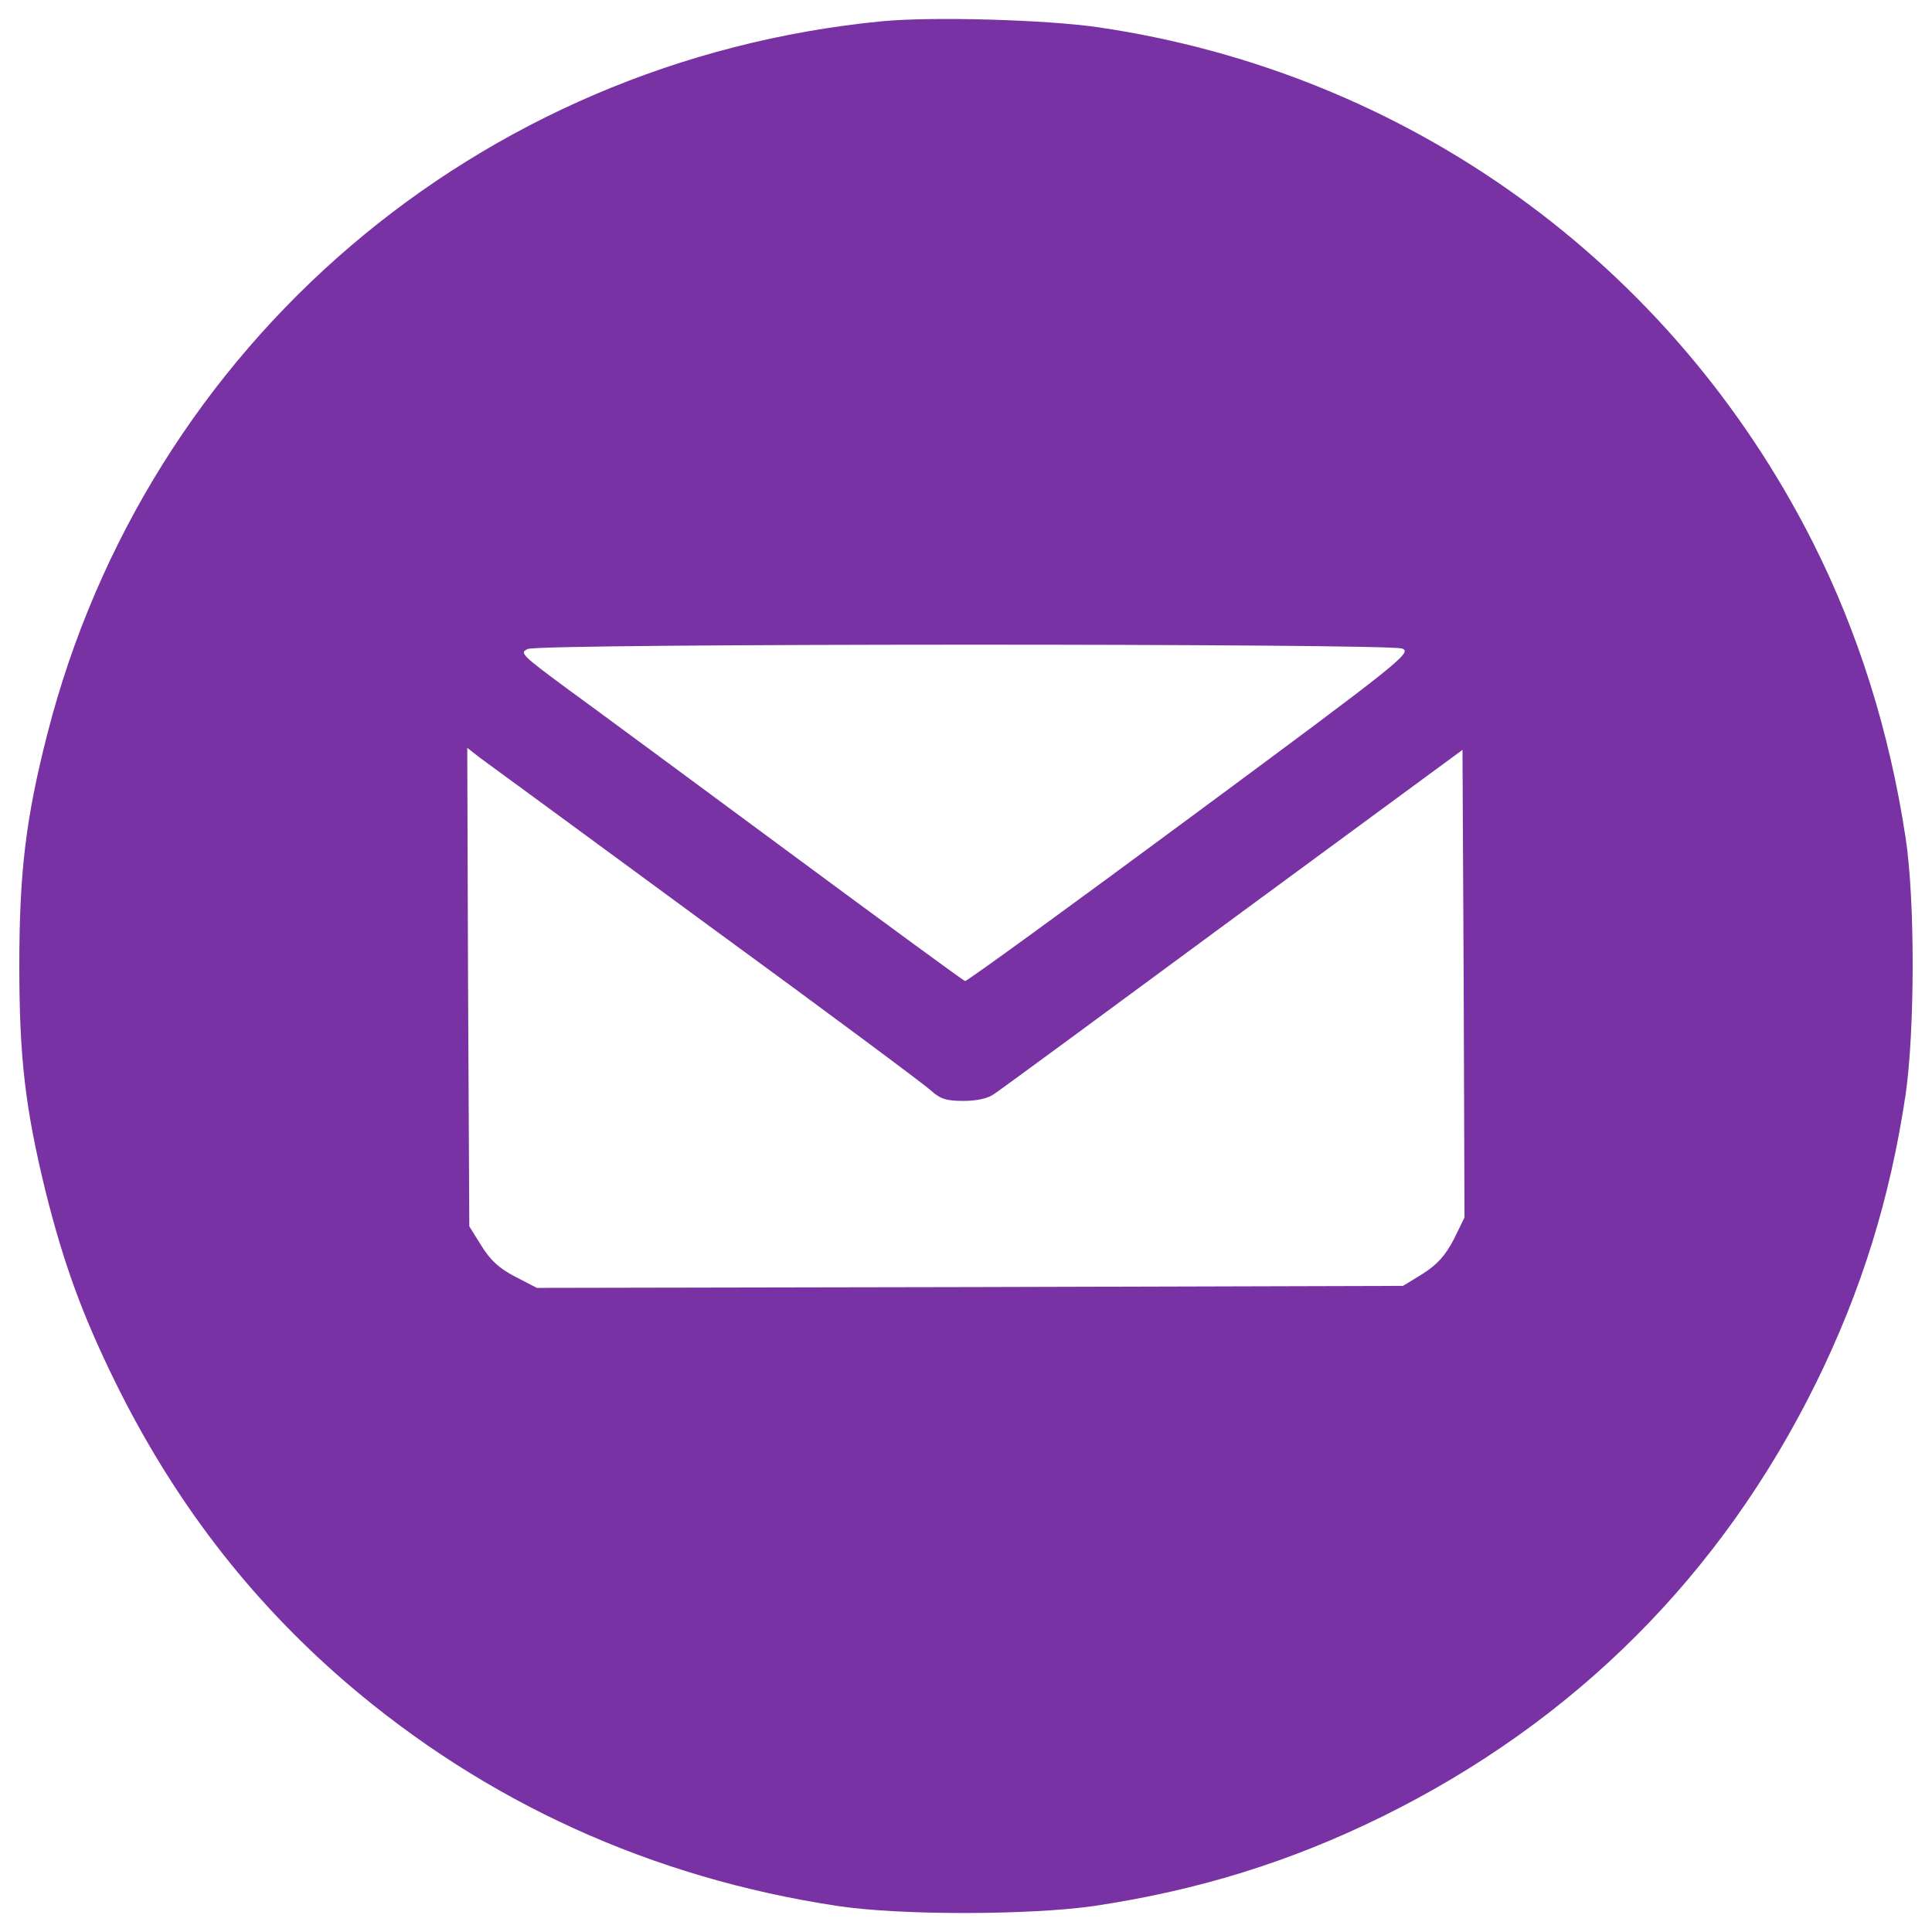
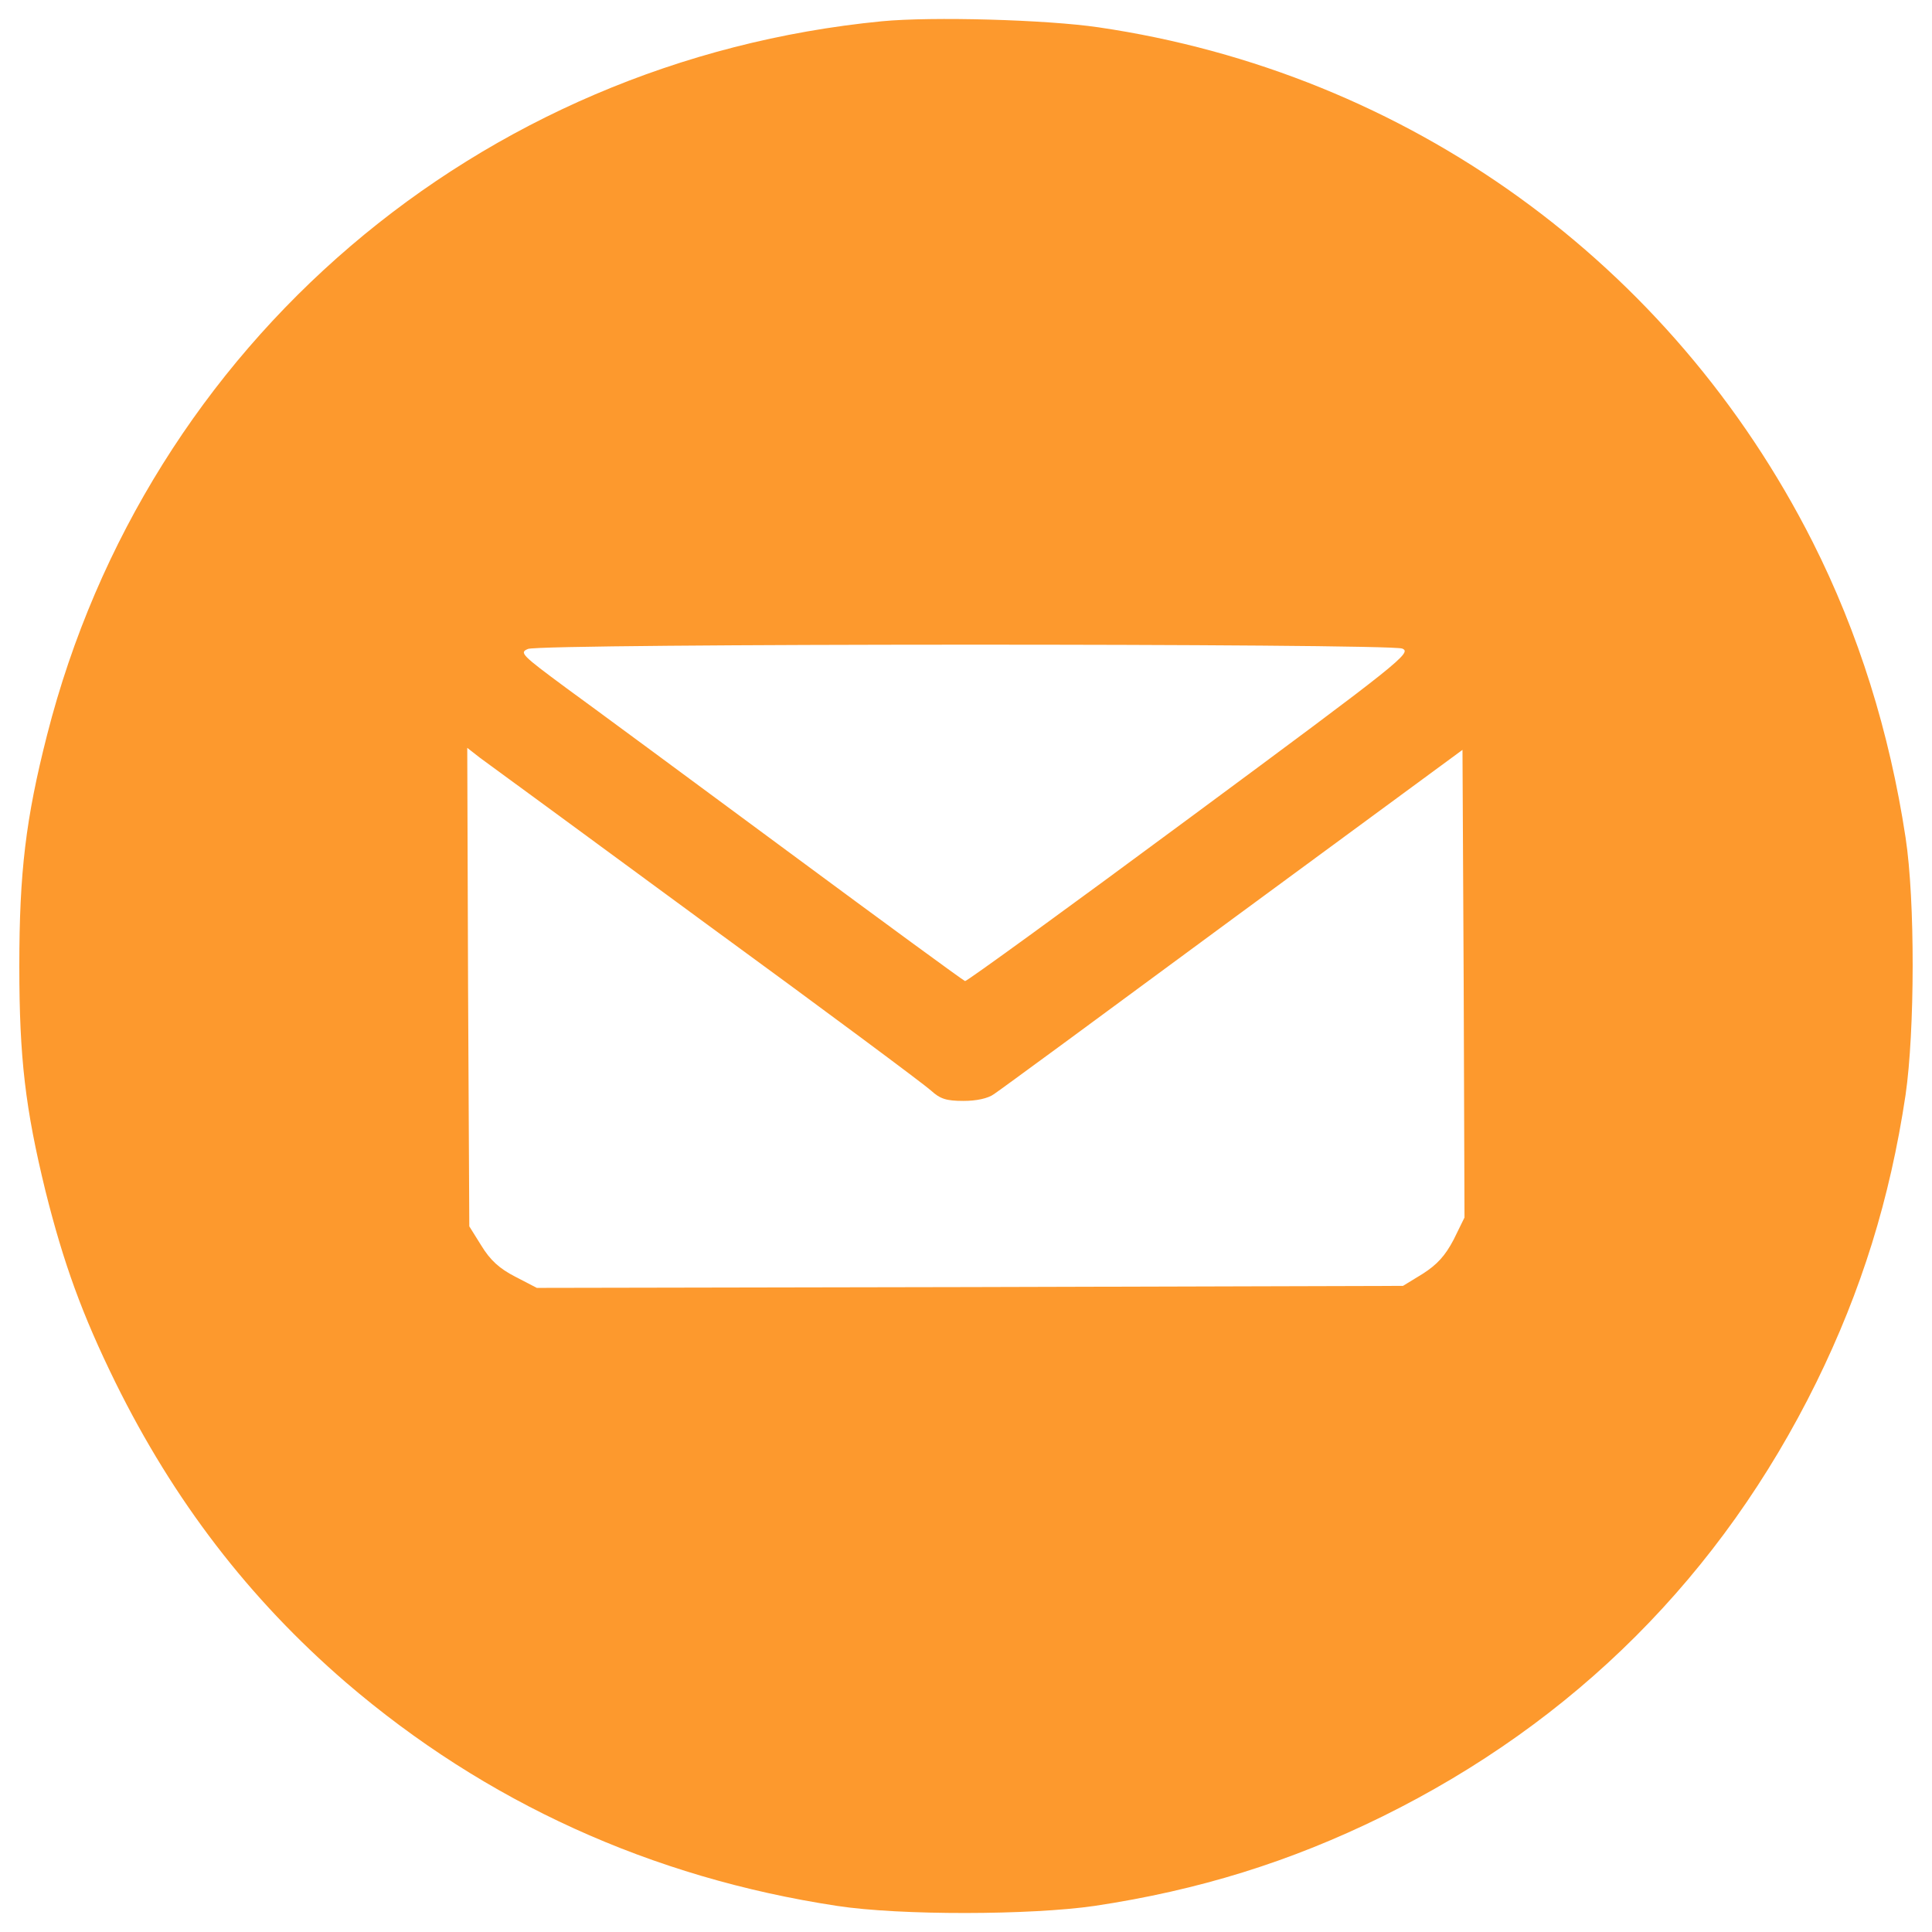
<svg xmlns="http://www.w3.org/2000/svg" version="1.1" x="0px" y="0px" viewBox="0 0 1000 1000" enable-background="new 0 0 1000 1000" xml:space="preserve">
  <defs>
    <linearGradient id="linear" x1="0%" y1="0%" x2="100%" y2="100%">
      <stop offset="0%" stop-color="#f95253" />
      <stop offset="100%" stop-color="#fd992d" />
    </linearGradient>
  </defs>
  <g>
    <g transform="translate(0,511) scale(0.1,-0.1)">
-       <path fill="hsla(277, 53%, 42%)" d="M4564.4,4999.9C2474.8,4796,759.8,3330.7,243.6,1305.6C133.3,872.7,100,595.9,100,108.9c0-476.6,31.2-736.8,135.3-1163.4c93.7-374.6,189.4-639,362.1-990.7c301.8-611.9,691-1119.7,1192.6-1552.6c722.2-620.2,1581.8-1011.5,2543.3-1157.2c326.8-49.9,1001.1-47.9,1332,0c541.1,81.2,1013.6,228.9,1488.1,462c996.9,491.2,1756.6,1250.8,2247.8,2247.8c233.1,474.5,380.9,947,462,1488.1c47.9,330.9,50,1005.3,0,1332c-83.2,547.4-243.5,1059.4-480.8,1529.7c-730.5,1444.4-2095.8,2428.9-3696.4,2664C5415.6,5008.3,4824.5,5024.9,4564.4,4999.9z M7257.6,1753.1c52-20.8-2.1-64.5-1096.9-874.1C5528,410.7,5003.5,29.8,4995.2,31.9c-8.3,2.1-420.4,303.9-915.8,670.2c-495.3,366.3-1011.5,747.2-1148.9,847.1c-231,170.7-243.5,183.1-197.7,201.9C2803.6,1780.2,7184.7,1780.2,7257.6,1753.1z M3656.9,327.4c607.7-443.3,1130.1-832.5,1161.4-861.6c47.9-43.7,79.1-54.1,168.6-54.1c66.6,0,127,12.5,158.2,35.4c29.1,18.7,586.9,428.7,1238.4,909.5l1186.3,872.1L7576,19.4l4.2-1211.3l-56.2-114.5c-43.7-83.3-85.3-129-160.2-176.9l-102-62.4l-2241.5-6.2l-2241.6-4.2l-112.4,58.3c-81.2,41.6-129,85.3-174.8,160.3l-62.4,99.9L2422.7,0.7l-4.2,1238.4l66.6-52C2522.6,1160,3051.3,772.8,3656.9,327.4z" />
+       <path fill="#fd992d" d="M4564.4,4999.9C2474.8,4796,759.8,3330.7,243.6,1305.6C133.3,872.7,100,595.9,100,108.9c0-476.6,31.2-736.8,135.3-1163.4c93.7-374.6,189.4-639,362.1-990.7c301.8-611.9,691-1119.7,1192.6-1552.6c722.2-620.2,1581.8-1011.5,2543.3-1157.2c326.8-49.9,1001.1-47.9,1332,0c541.1,81.2,1013.6,228.9,1488.1,462c996.9,491.2,1756.6,1250.8,2247.8,2247.8c233.1,474.5,380.9,947,462,1488.1c47.9,330.9,50,1005.3,0,1332c-83.2,547.4-243.5,1059.4-480.8,1529.7c-730.5,1444.4-2095.8,2428.9-3696.4,2664C5415.6,5008.3,4824.5,5024.9,4564.4,4999.9z M7257.6,1753.1c52-20.8-2.1-64.5-1096.9-874.1C5528,410.7,5003.5,29.8,4995.2,31.9c-8.3,2.1-420.4,303.9-915.8,670.2c-495.3,366.3-1011.5,747.2-1148.9,847.1c-231,170.7-243.5,183.1-197.7,201.9C2803.6,1780.2,7184.7,1780.2,7257.6,1753.1z M3656.9,327.4c607.7-443.3,1130.1-832.5,1161.4-861.6c47.9-43.7,79.1-54.1,168.6-54.1c66.6,0,127,12.5,158.2,35.4c29.1,18.7,586.9,428.7,1238.4,909.5l1186.3,872.1L7576,19.4l4.2-1211.3l-56.2-114.5c-43.7-83.3-85.3-129-160.2-176.9l-102-62.4l-2241.5-6.2l-2241.6-4.2l-112.4,58.3c-81.2,41.6-129,85.3-174.8,160.3l-62.4,99.9L2422.7,0.7l-4.2,1238.4l66.6-52C2522.6,1160,3051.3,772.8,3656.9,327.4z" />
    </g>
  </g>
</svg>
